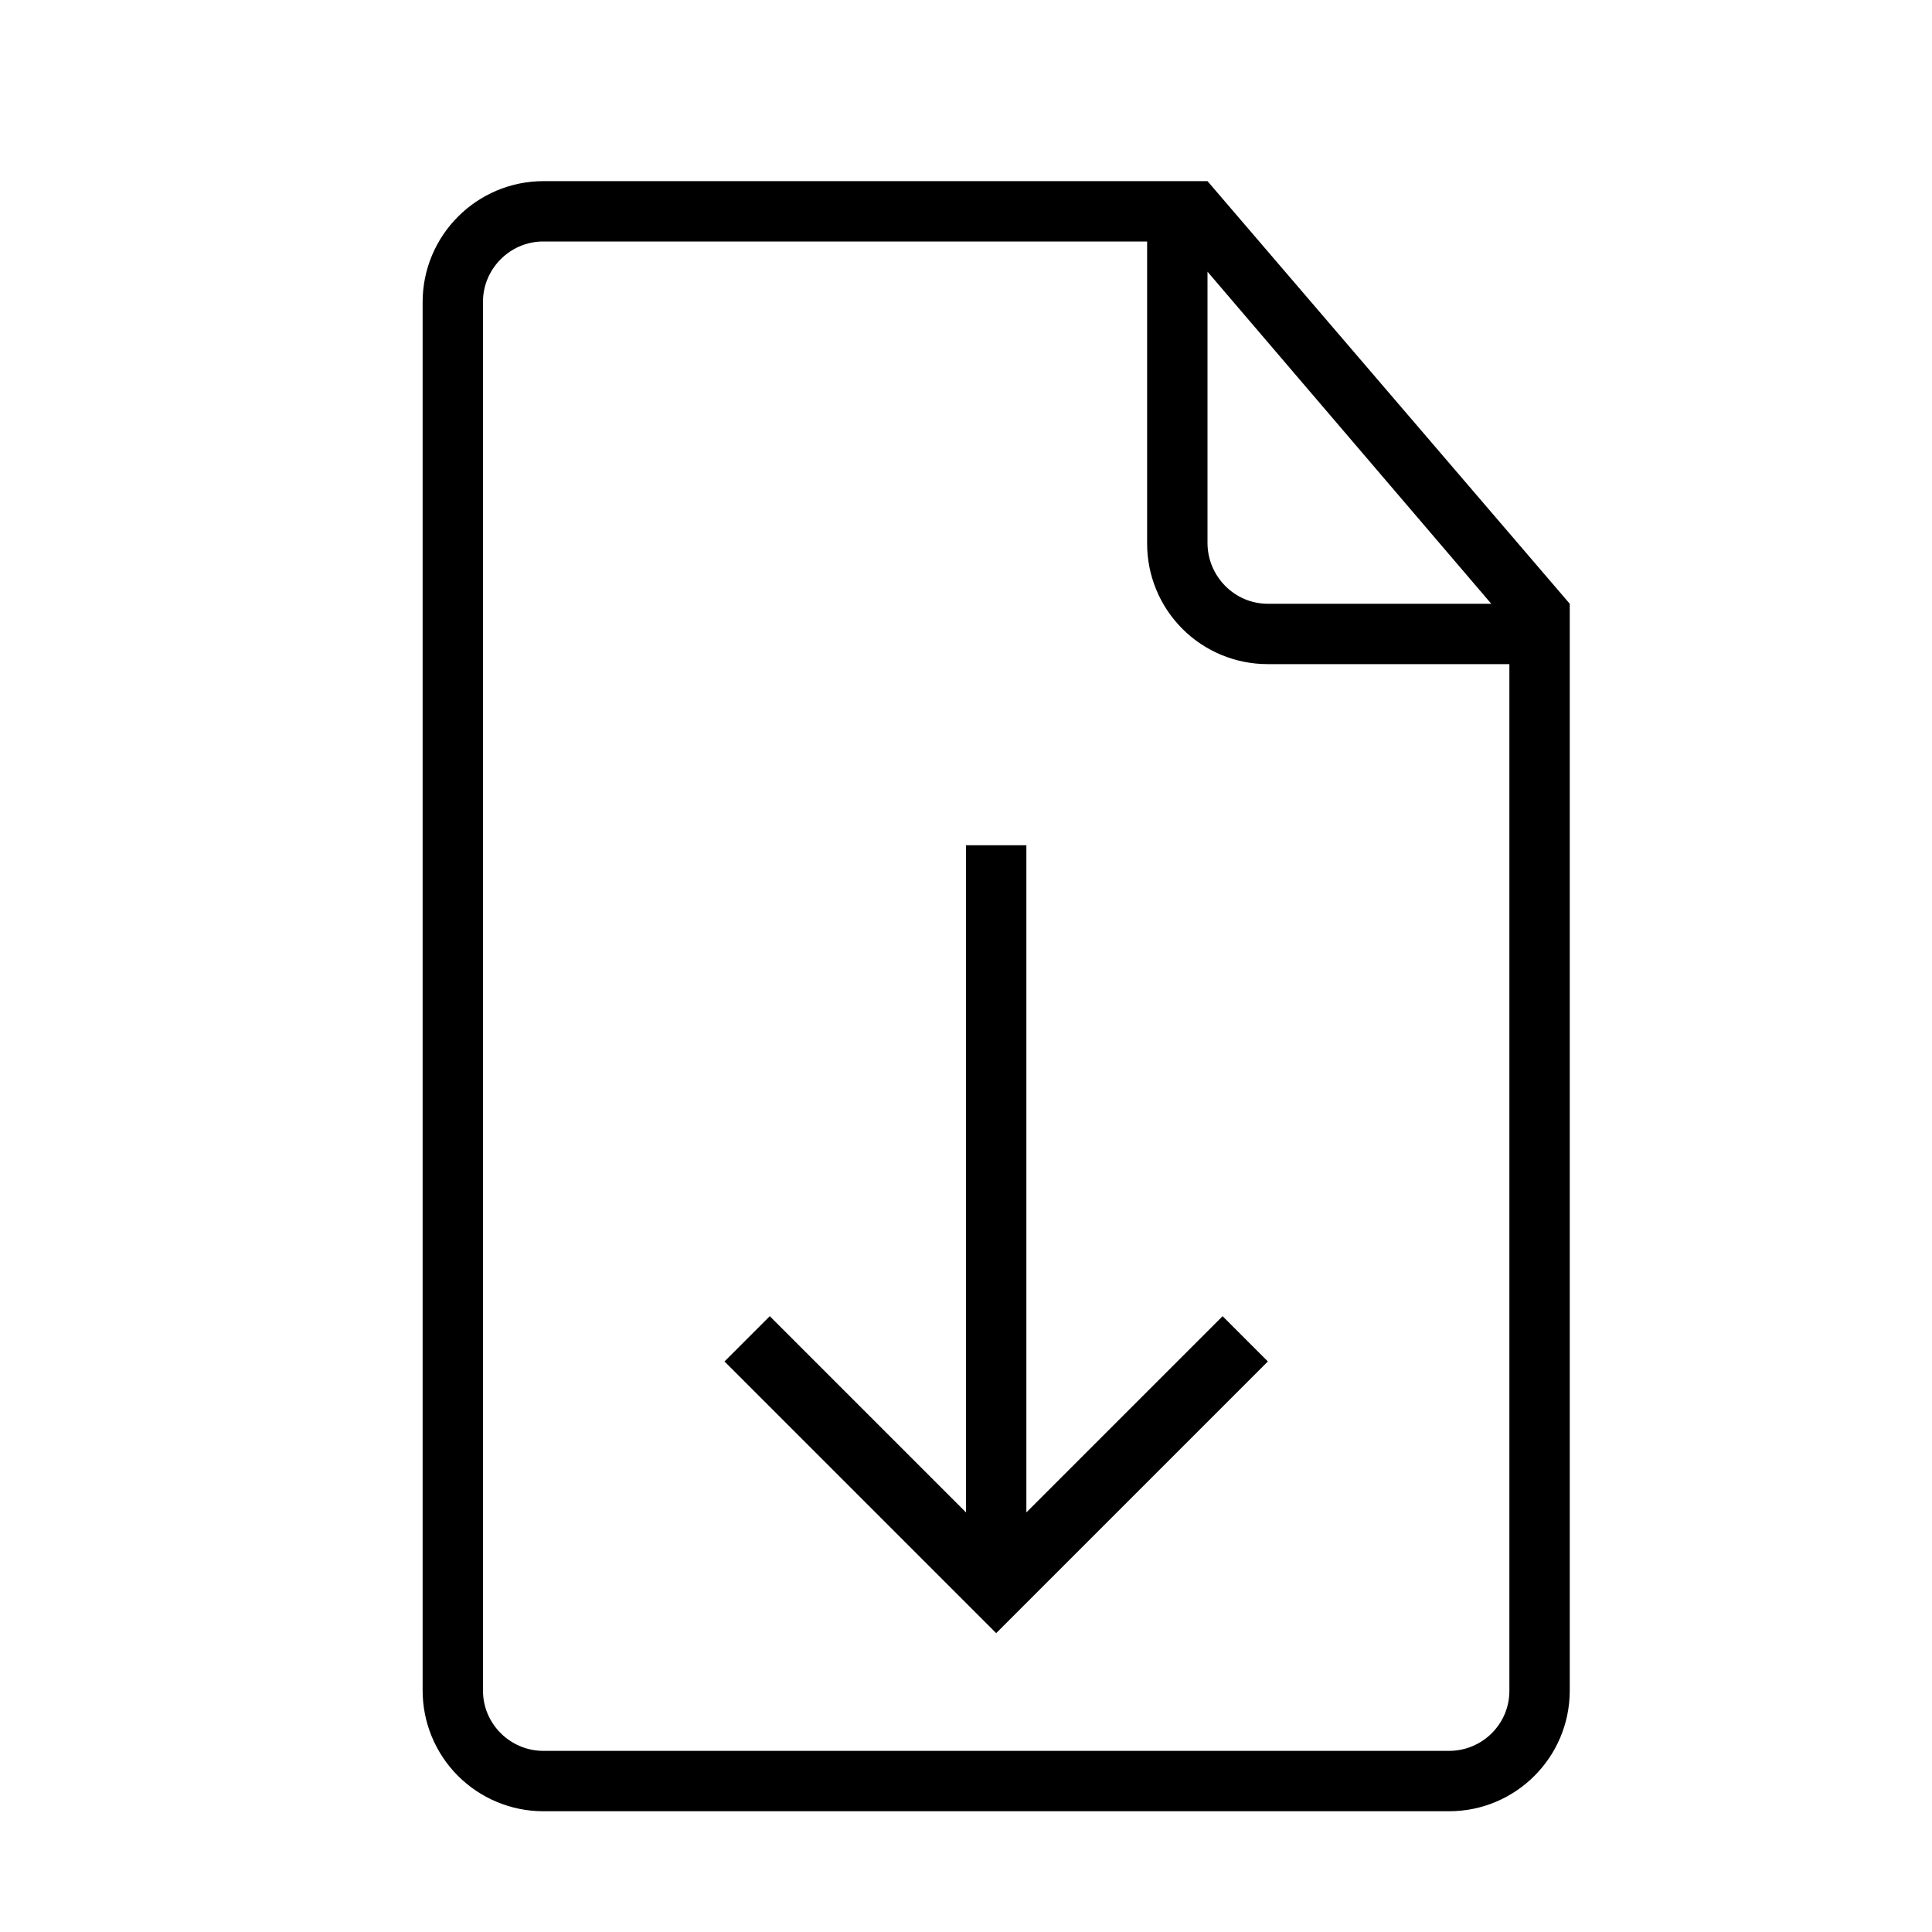
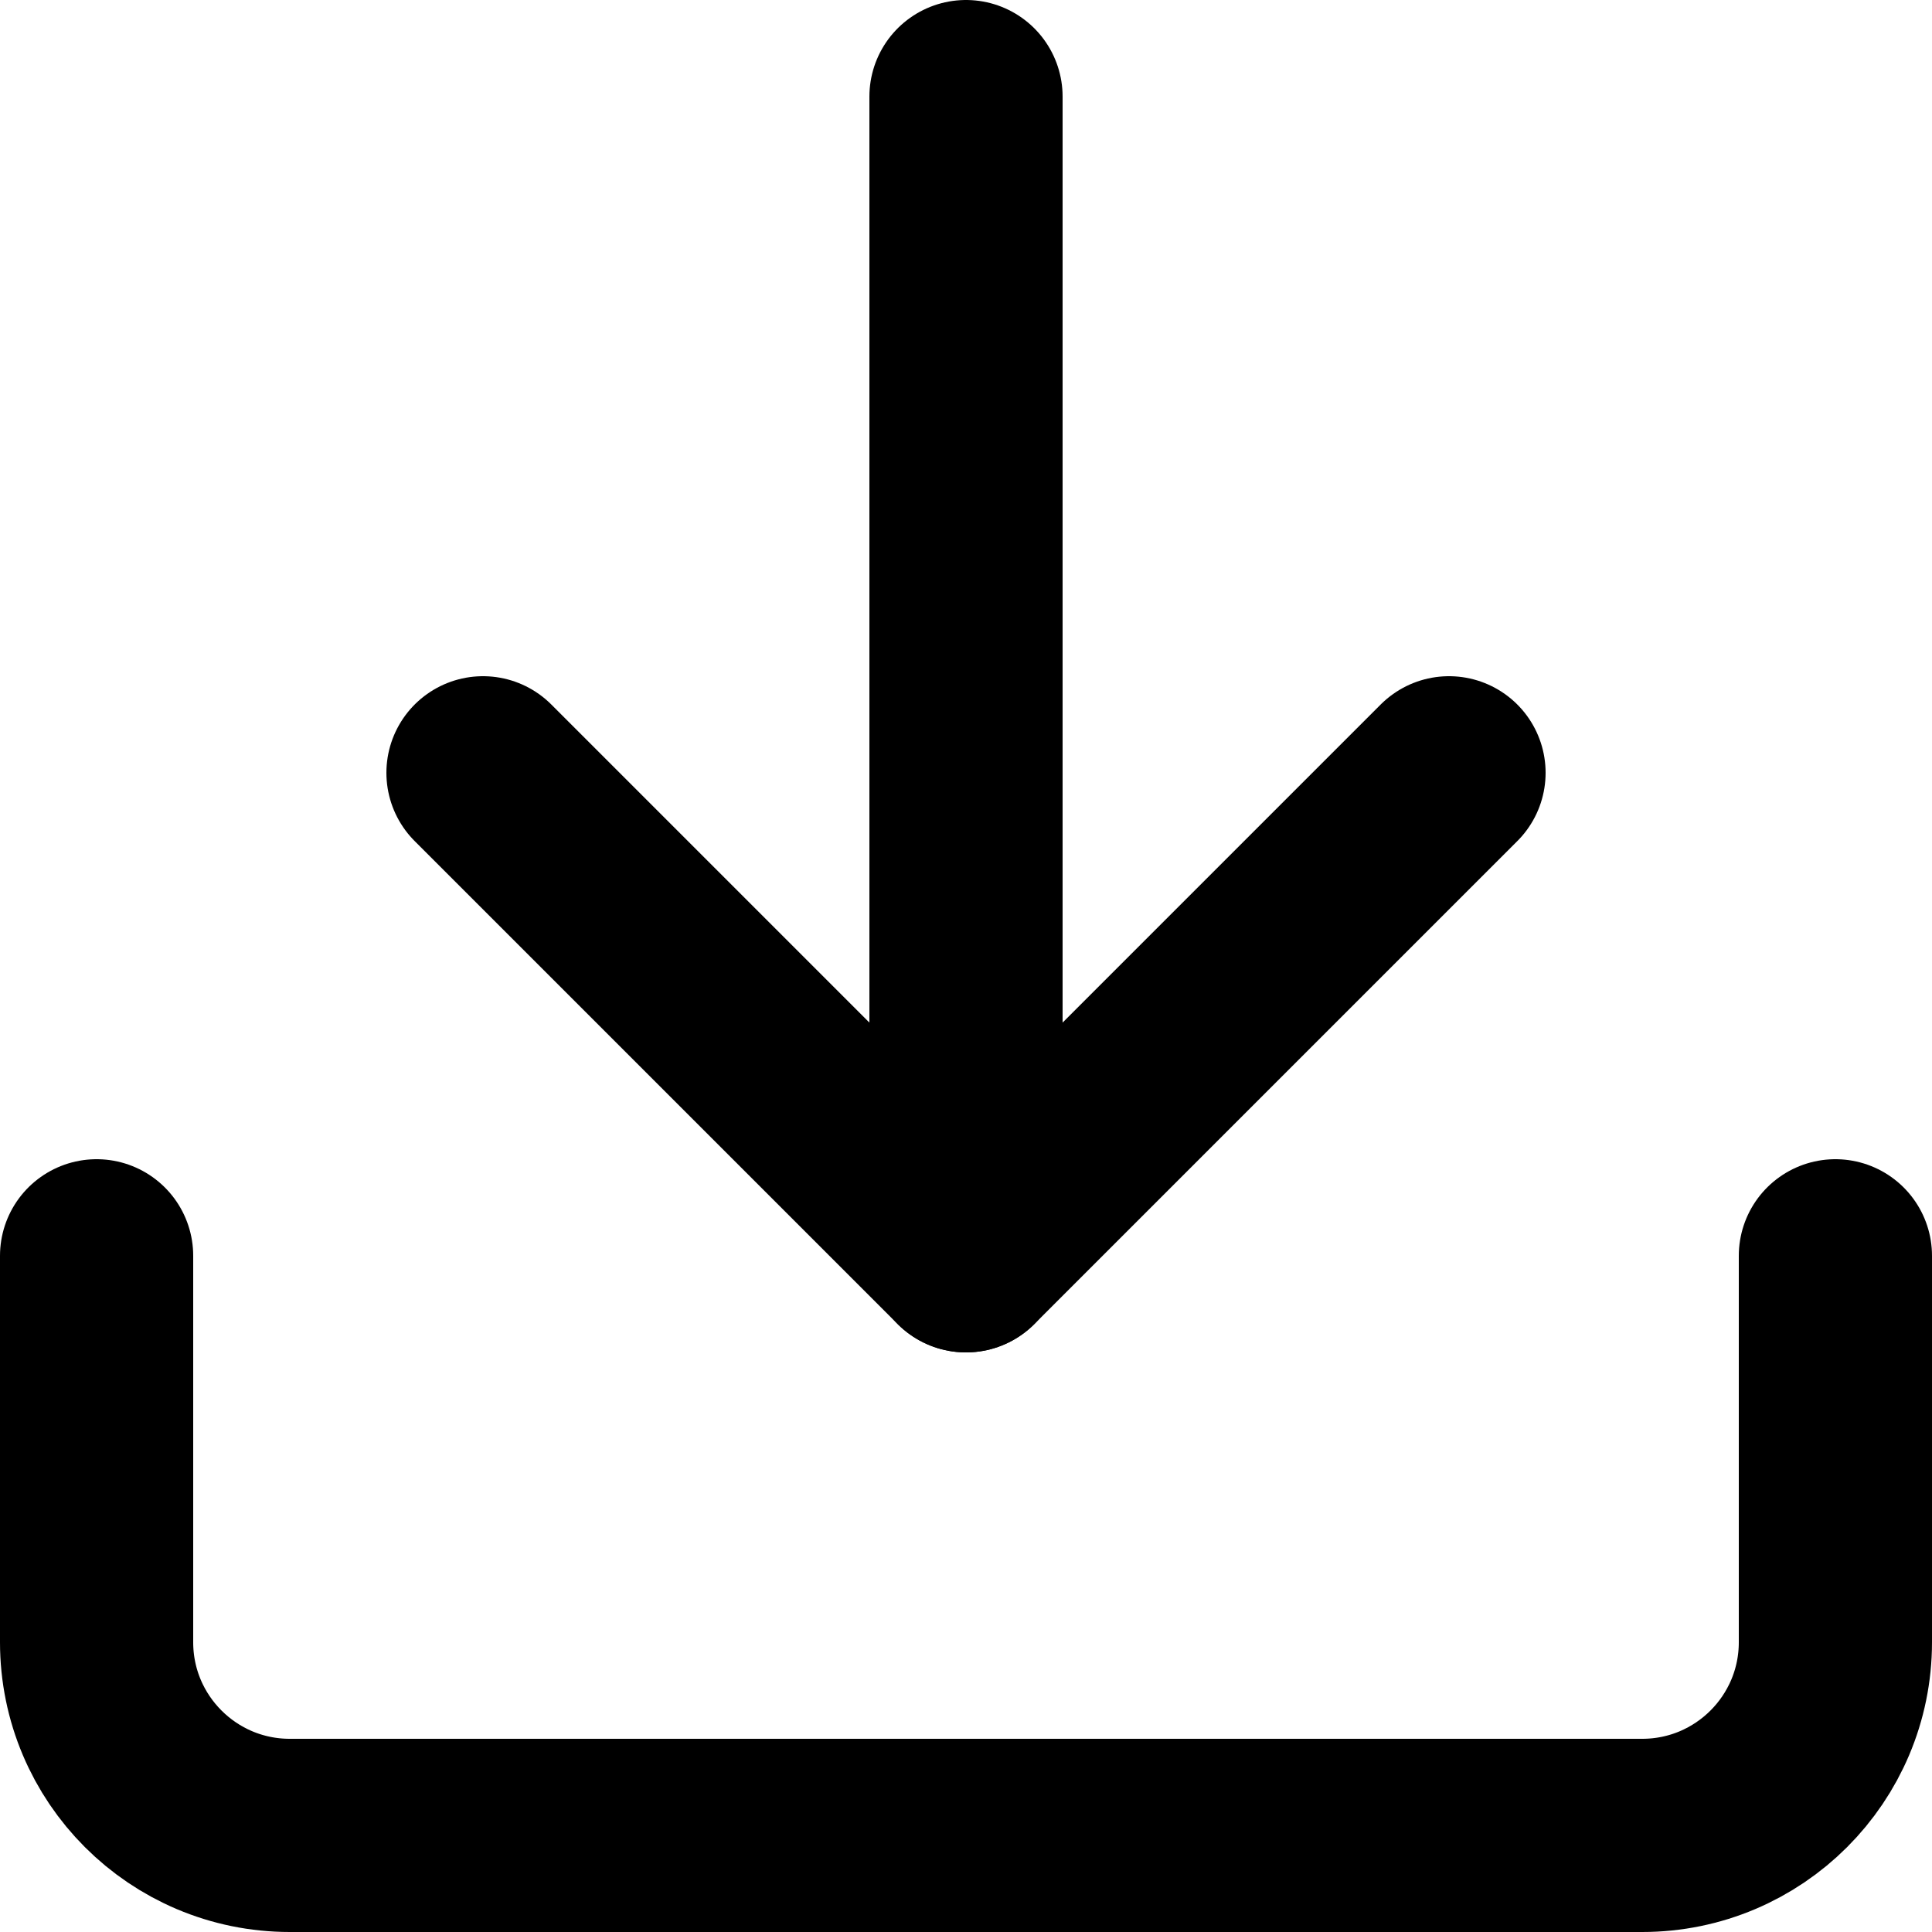
- <svg xmlns="http://www.w3.org/2000/svg" viewBox="0 0 32 32">
-   <path d="M16 25.05l-3.25-3.25-.75.75 4.5 4.5 4.5-4.5-.75-.75L17 25.05V14h-1v11.05zM19.5 3H9.003A2.005 2.005 0 007 5.007v22.986A2 2 0 008.997 30h15.006A1.999 1.999 0 0026 28.01V10l-6-7h-.5zM19 4H8.996C8.446 4 8 4.455 8 4.995v23.01c0 .55.455.995 1 .995h15c.552 0 1-.445 1-.993V11h-4.002A1.995 1.995 0 0119 8.994V4zm1 .5v4.491c0 .557.45 1.009.997 1.009H24.7L20 4.5z" fill-rule="evenodd" />
+ <svg xmlns="http://www.w3.org/2000/svg" viewBox="0 0 20 20">
+   <g id="download" transform="translate(-2 -2)">
+     <path id="Tracé_99" data-name="Tracé 99" d="M21,15v4a2,2,0,0,1-2,2H5a2,2,0,0,1-2-2V15" fill="none" stroke="currentColor" stroke-linecap="round" stroke-linejoin="round" stroke-width="2" />
+     <path id="Tracé_100" data-name="Tracé 100" d="M7,10l5,5,5-5" fill="none" stroke="currentColor" stroke-linecap="round" stroke-linejoin="round" stroke-width="2" />
+     <line id="Ligne_17" data-name="Ligne 17" y1="12" transform="translate(12 3)" fill="none" stroke="currentColor" stroke-linecap="round" stroke-linejoin="round" stroke-width="2" />
+   </g>
</svg>
